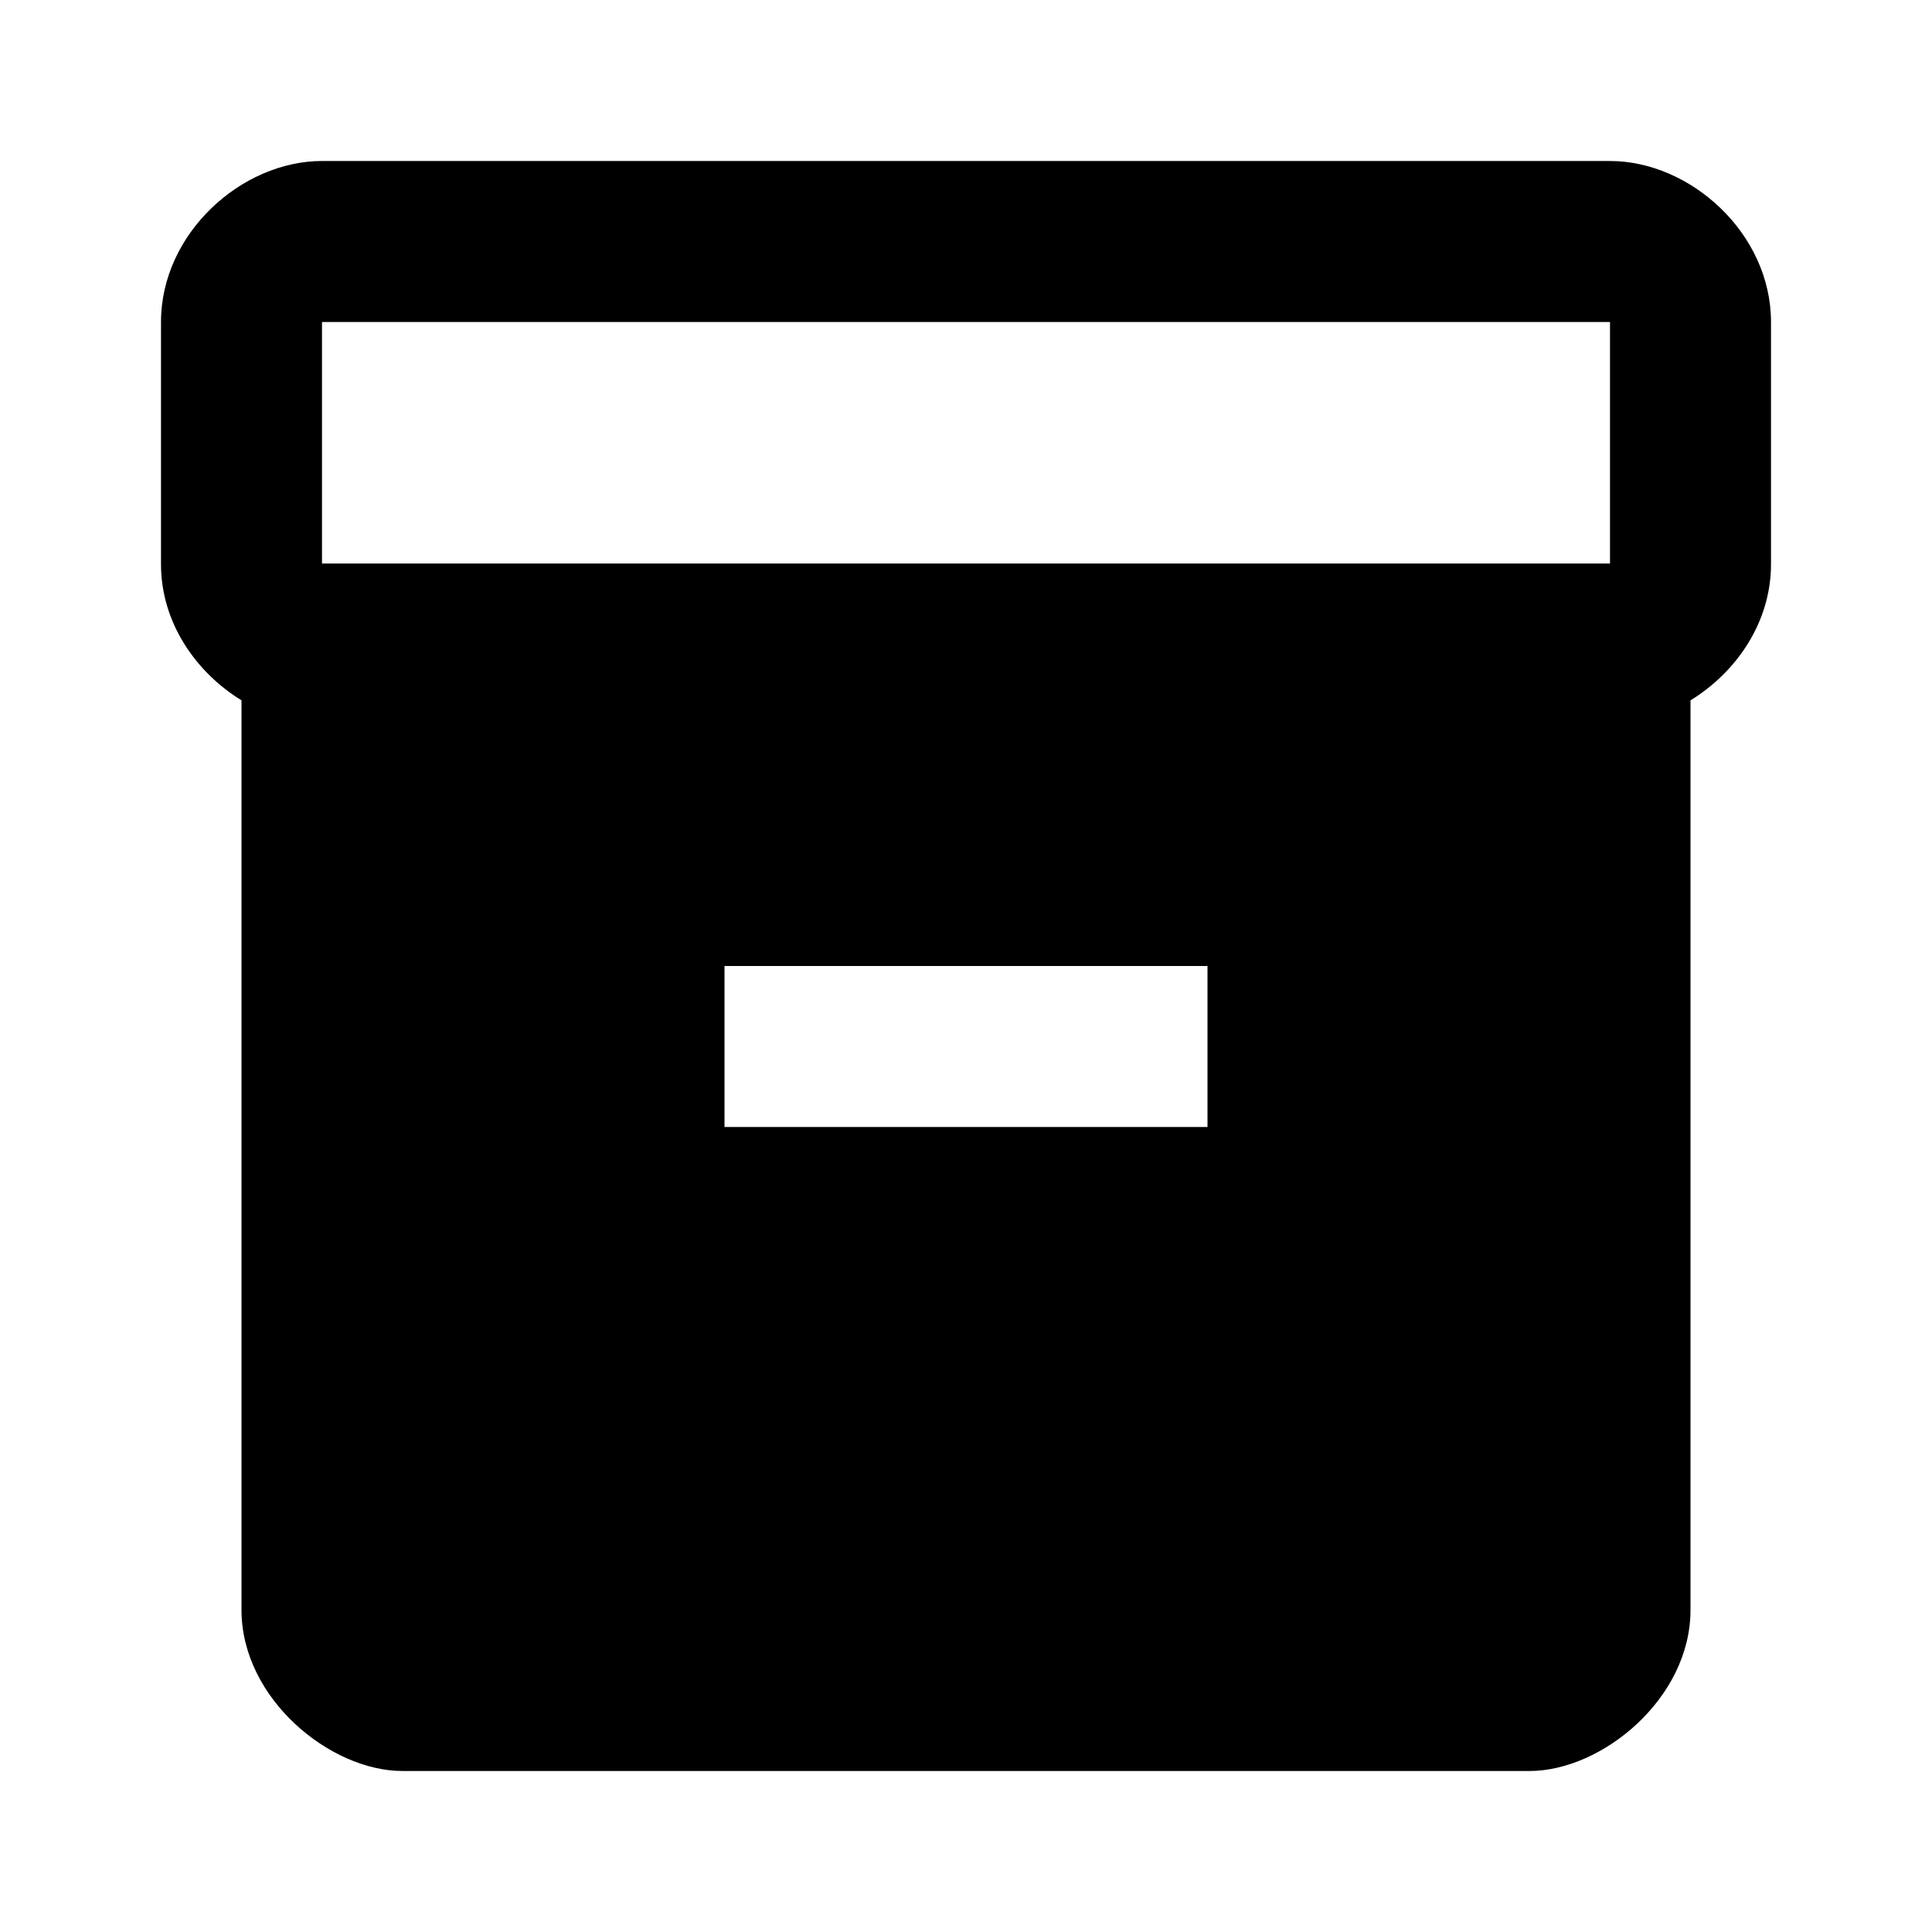
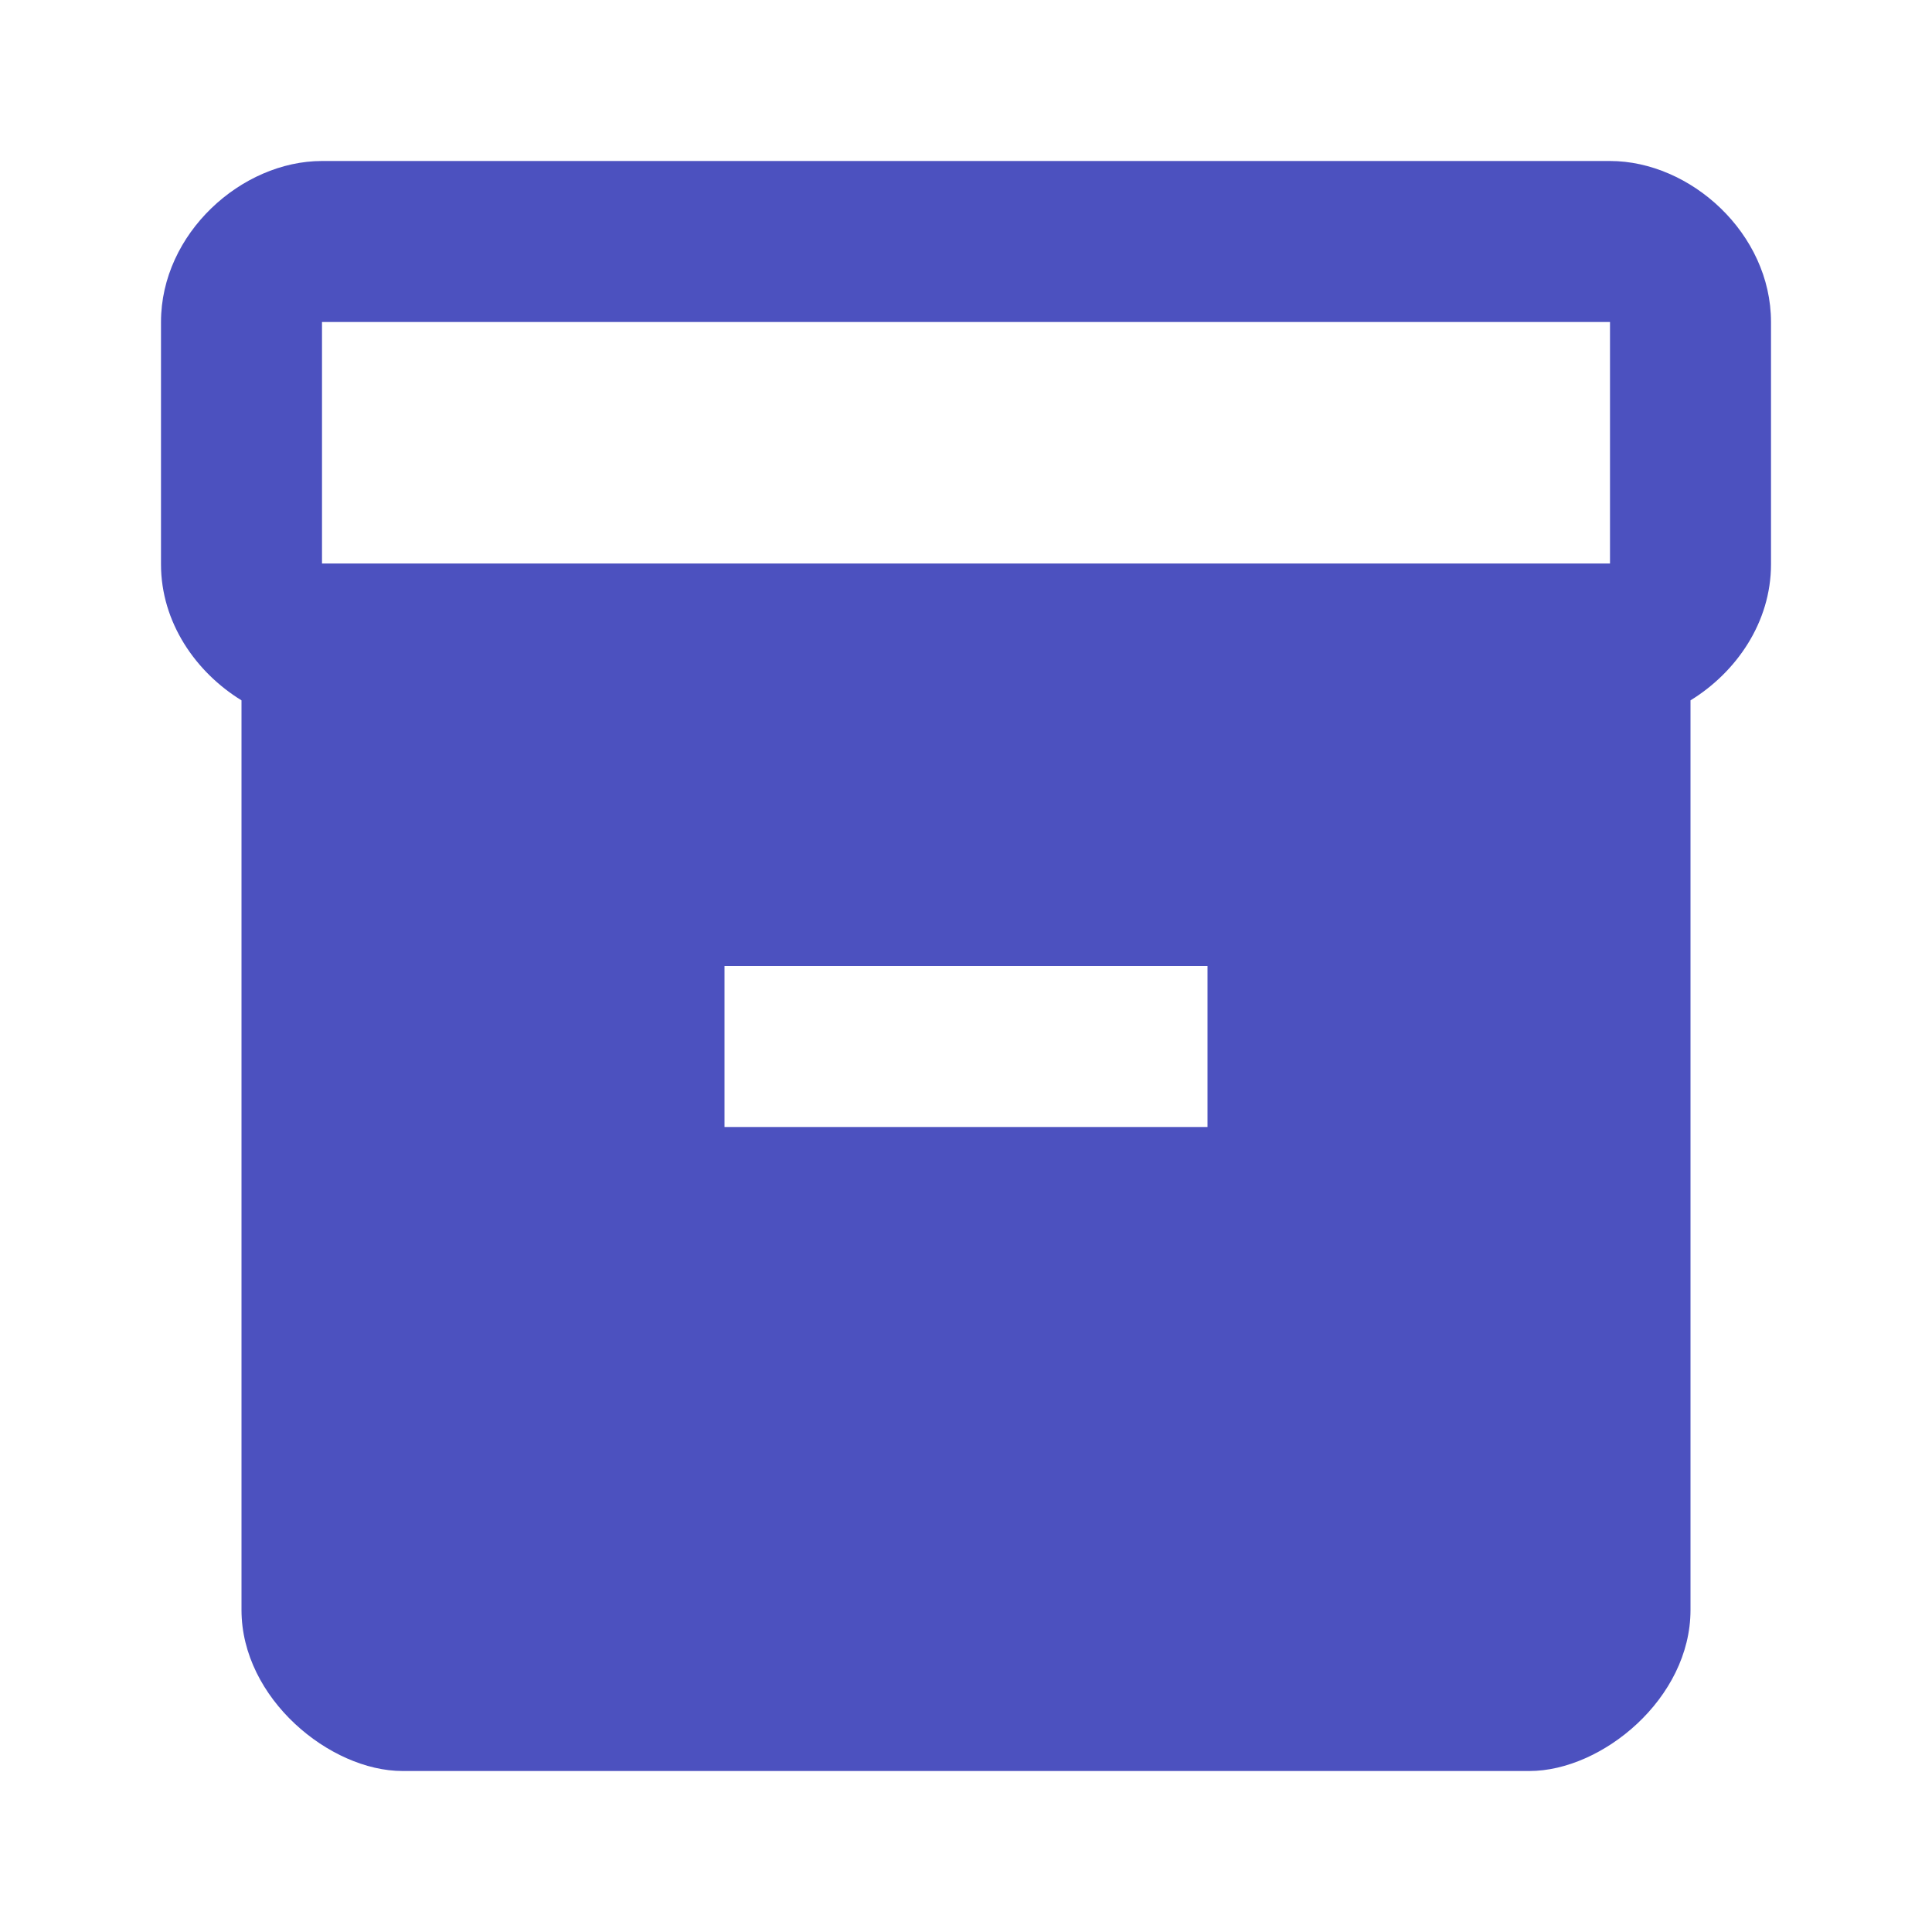
- <svg xmlns="http://www.w3.org/2000/svg" enable-background="new 0 0 24 24" height="24" viewBox="0 0 24 24" width="24">
+ <svg xmlns="http://www.w3.org/2000/svg" enable-background="new 0 0 24 24" fill="#4c51bf" height="24" viewBox="0 0 24 24" width="24">
  <g>
    <rect fill="none" height="24" width="24" />
  </g>
  <g>
    <path d="M20,2H4C3,2,2,2.9,2,4v3.01C2,7.73,2.43,8.35,3,8.7V20c0,1.1,1.1,2,2,2h14c0.9,0,2-0.9,2-2V8.7c0.57-0.35,1-0.97,1-1.69V4 C22,2.9,21,2,20,2z M15,14H9v-2h6V14z M20,7H4V4h16V7z" />
  </g>
</svg>
